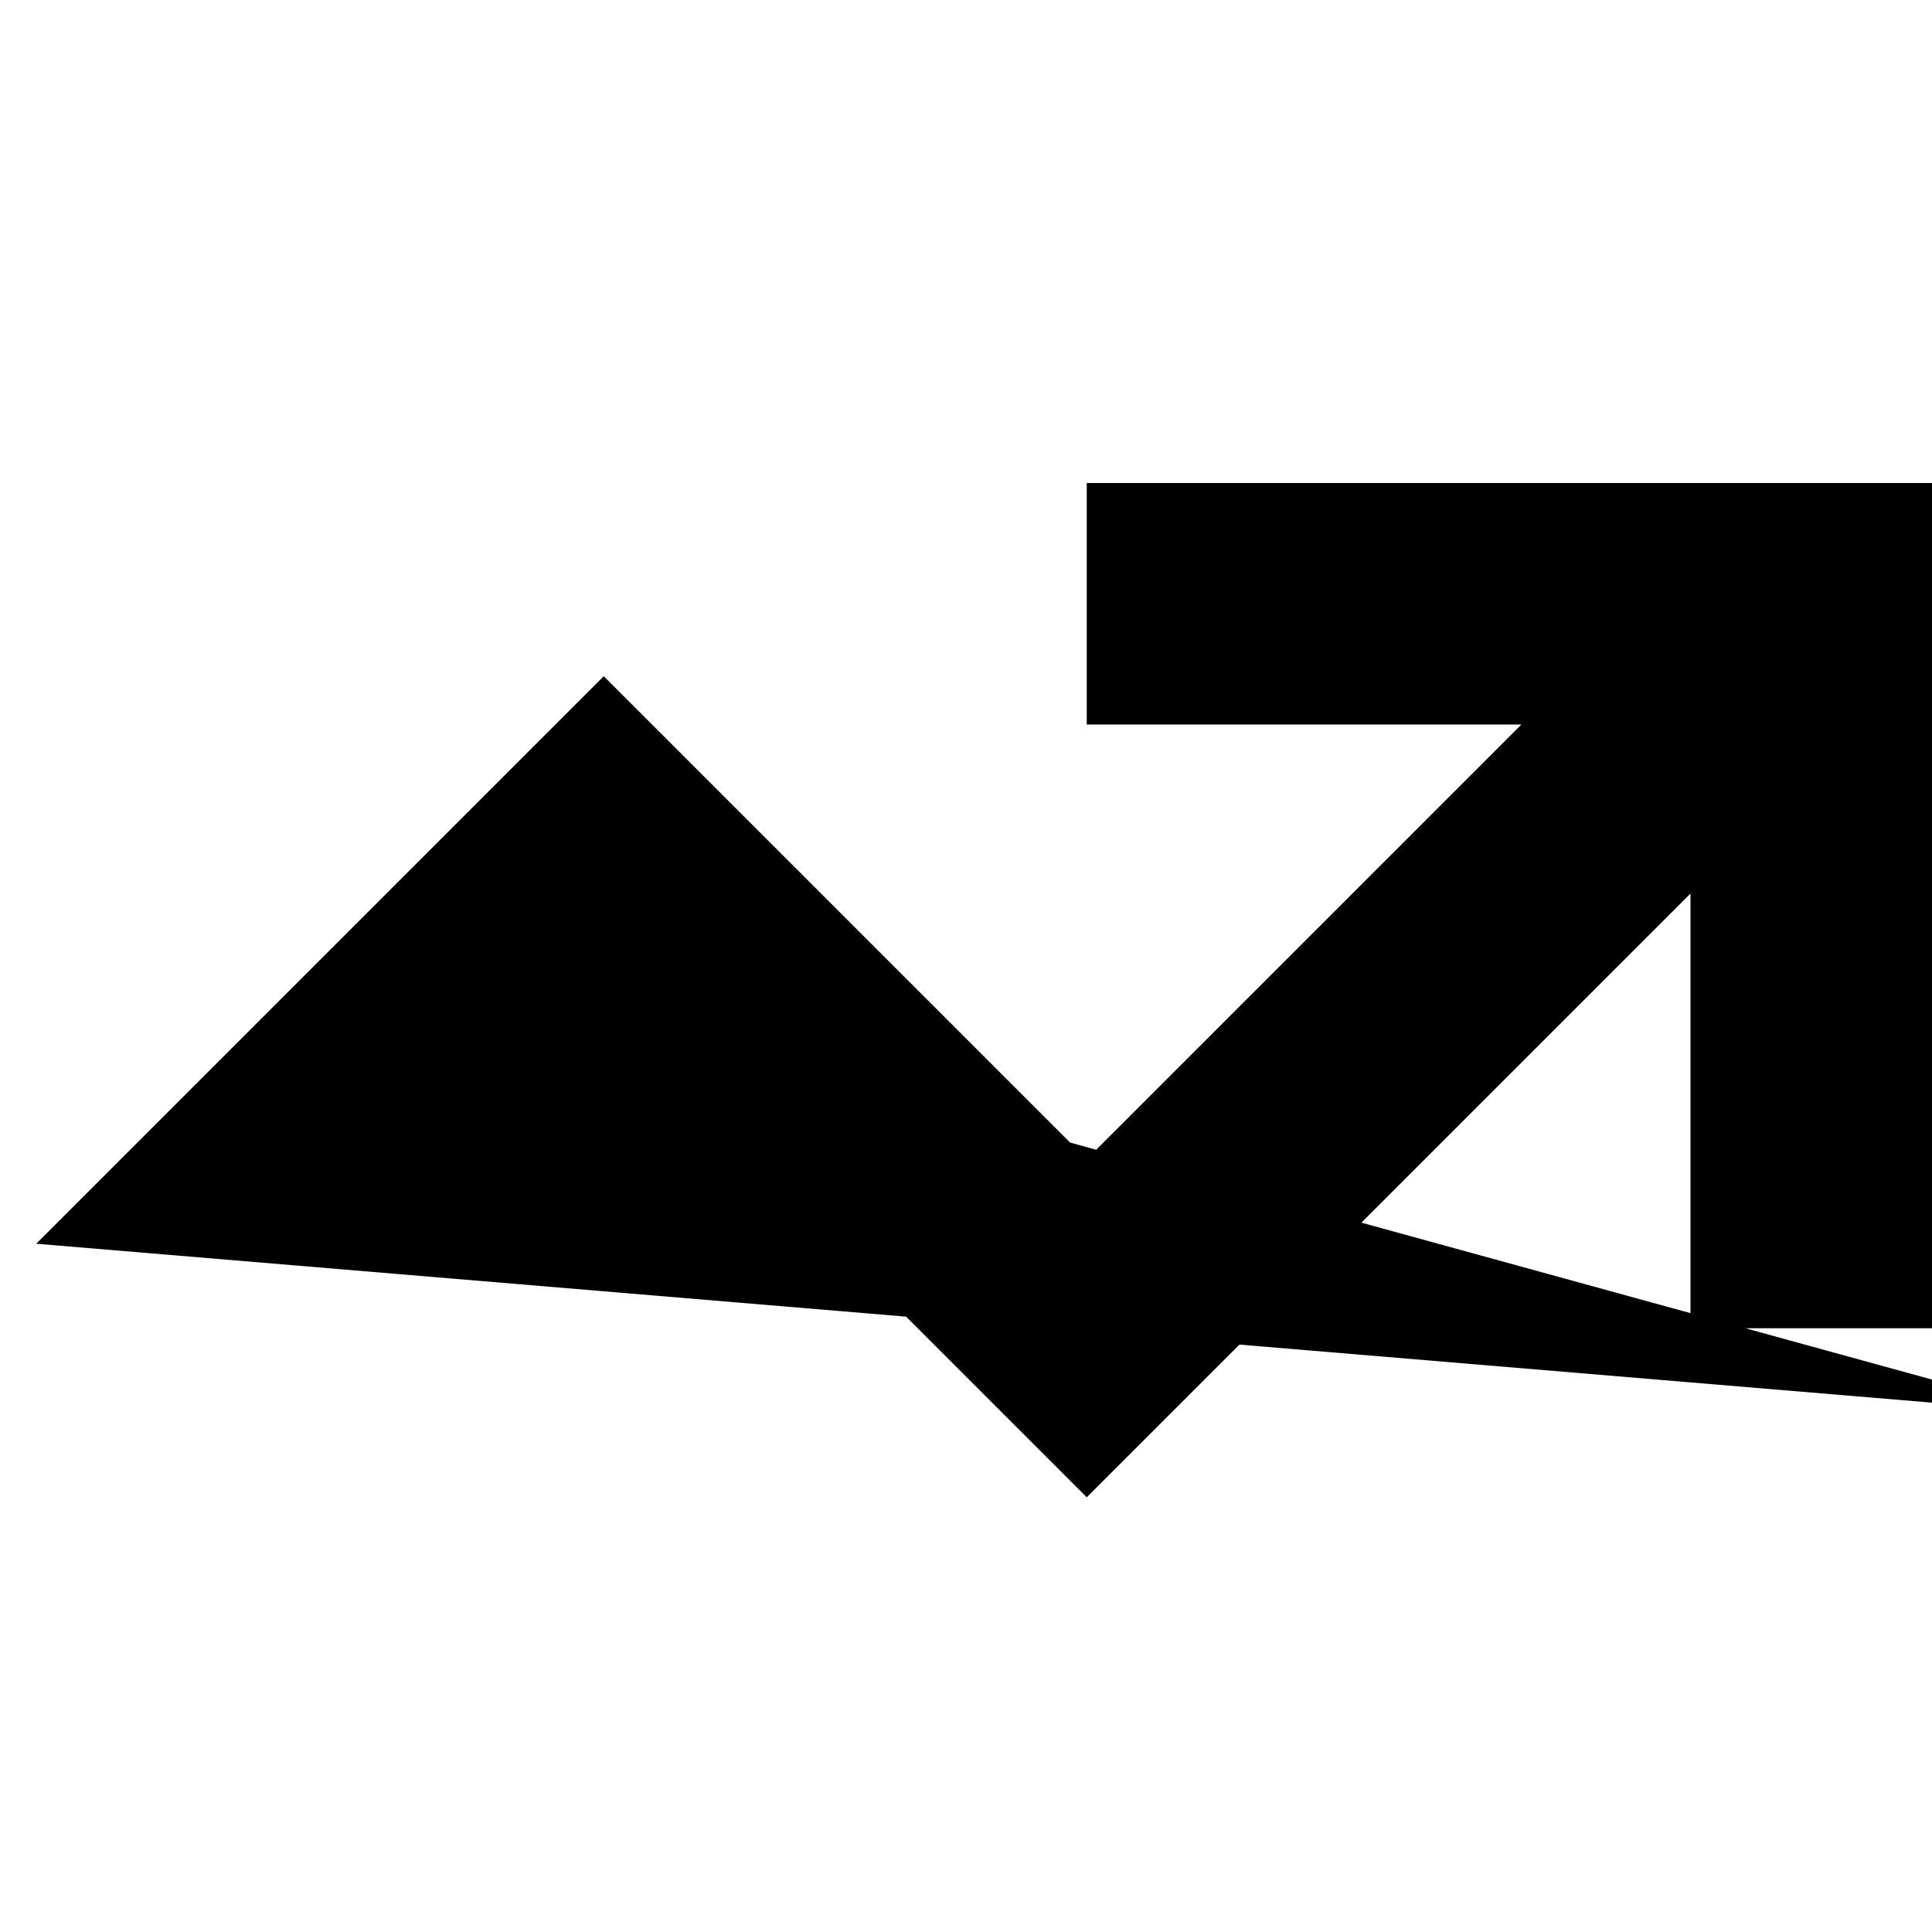
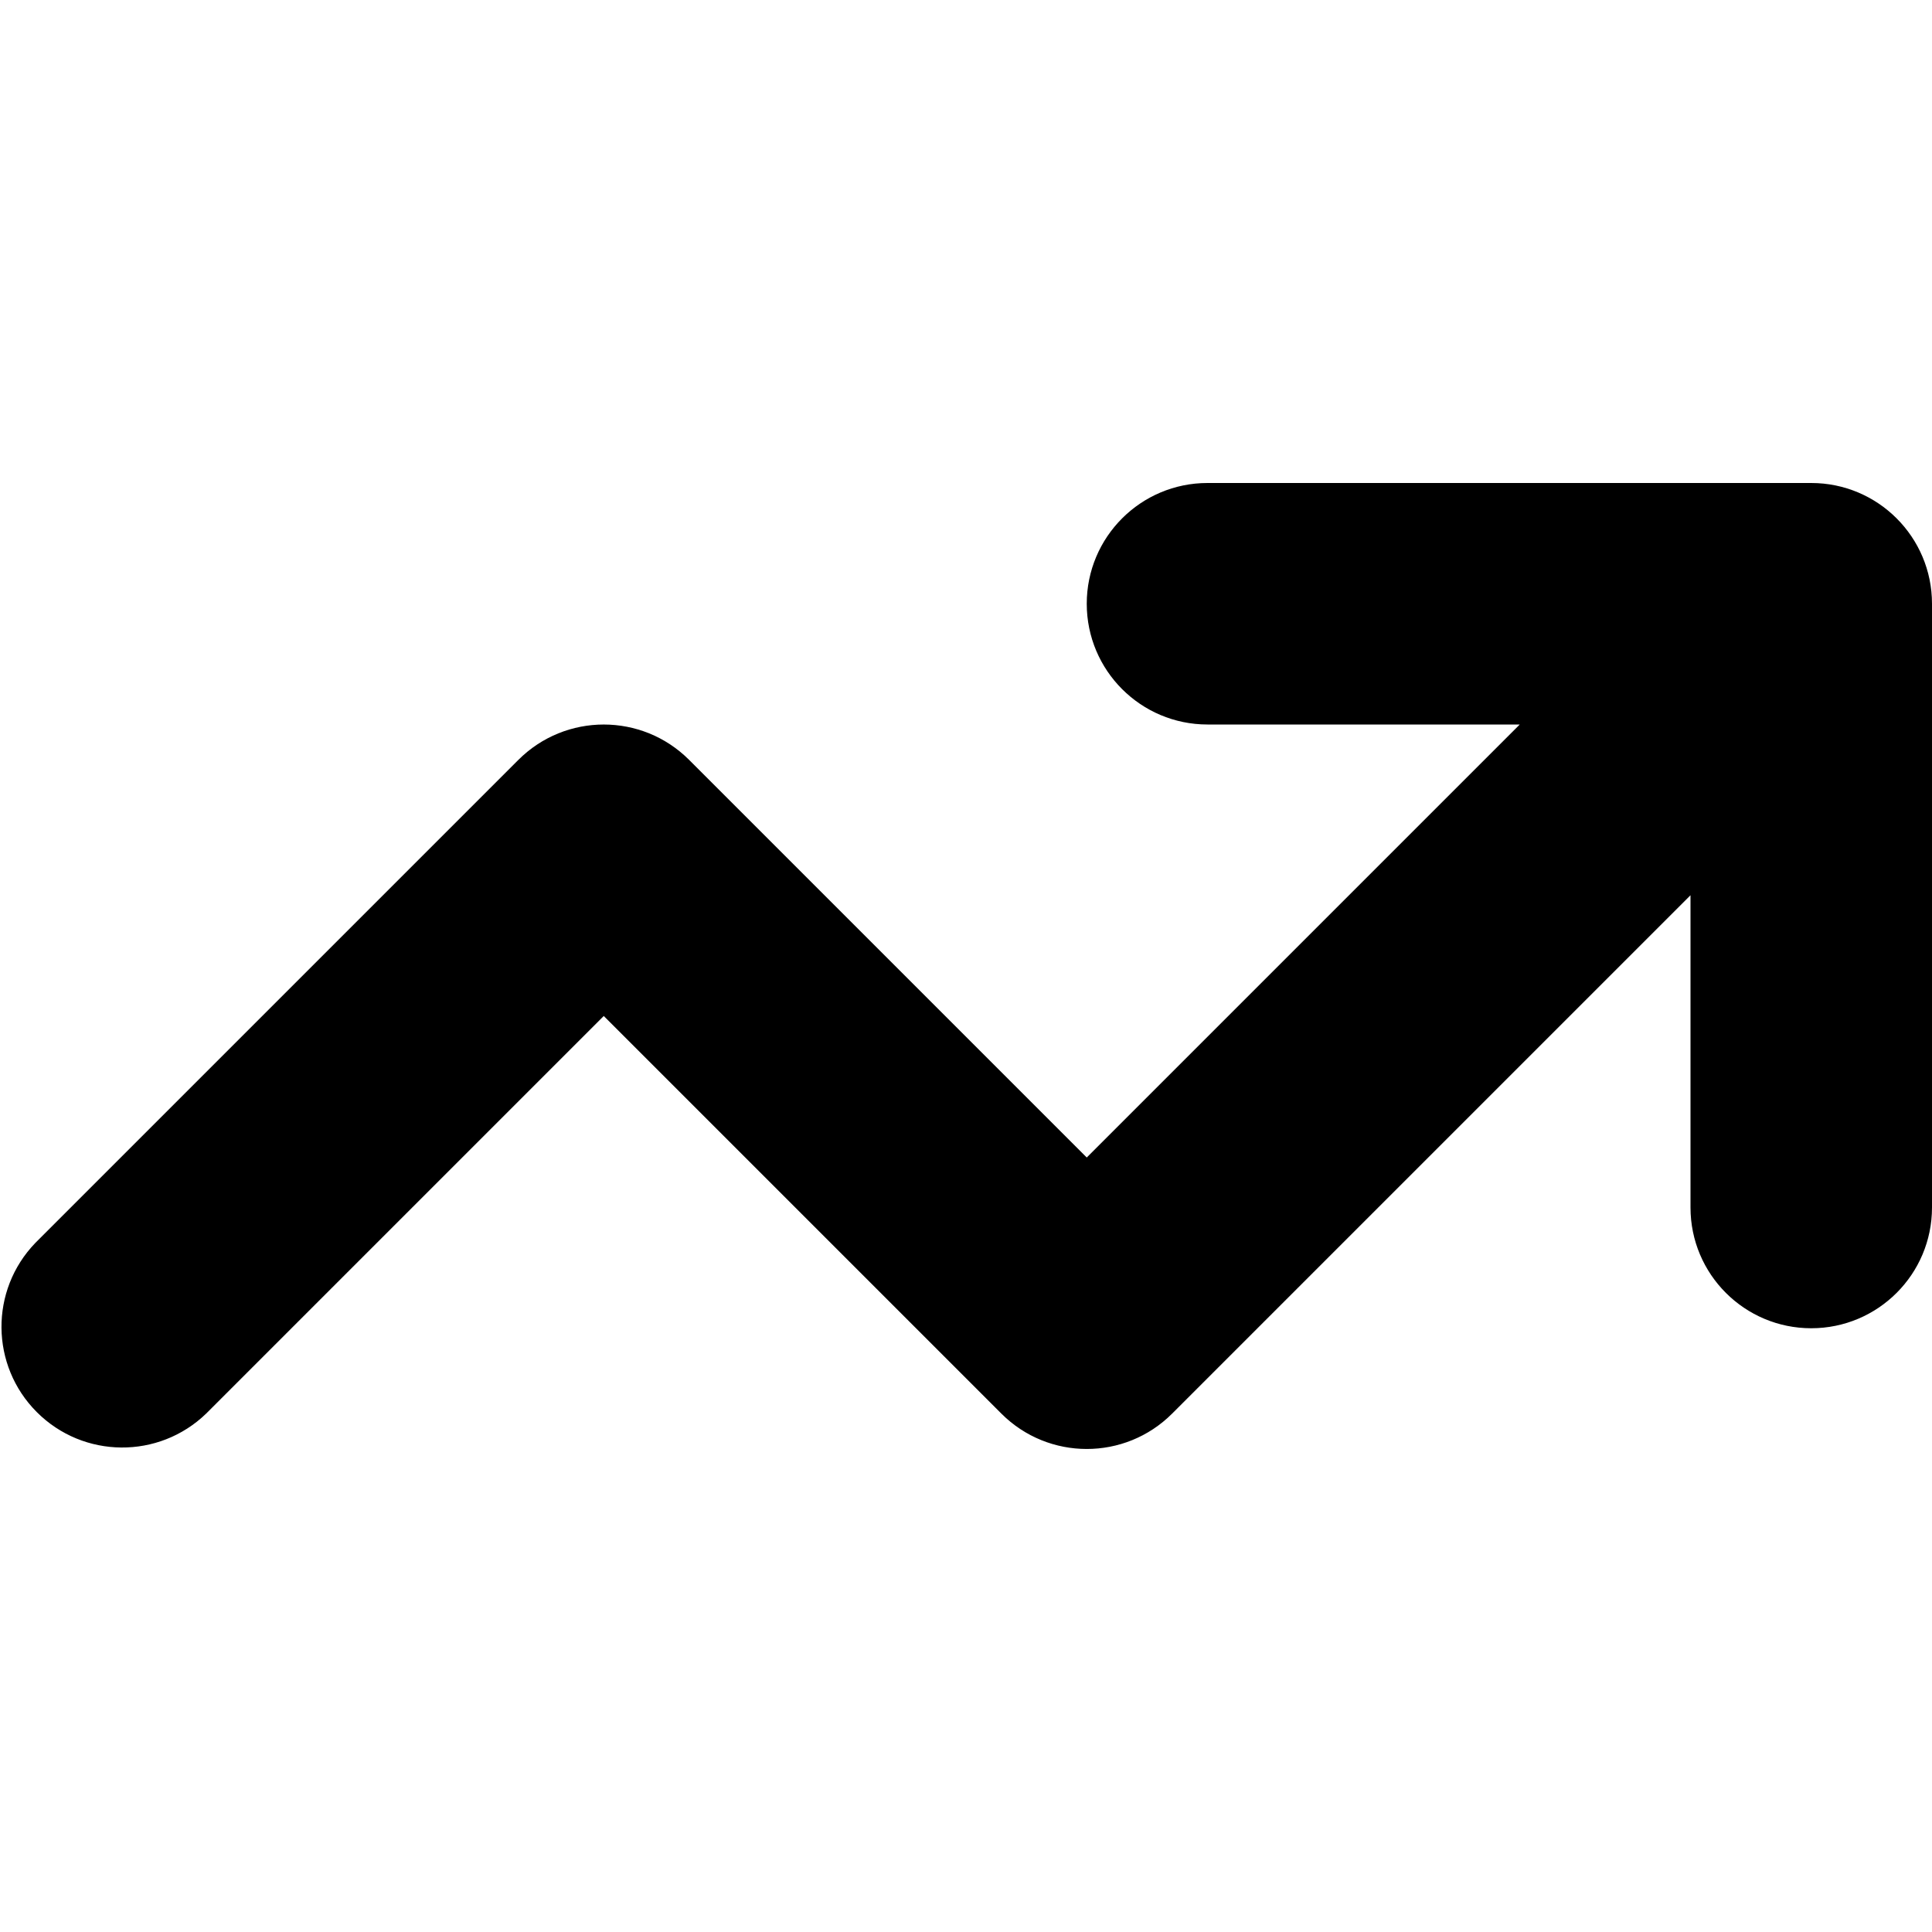
- <svg xmlns="http://www.w3.org/2000/svg" height="16" width="16" viewBox="0 0 16 16">
+ <svg xmlns="http://www.w3.org/2000/svg" width="16" height="16" viewBox="0 0 16 16">
  <g fill="currentColor">
-     <polygon fill="currentColor" points="9,6 12.6,6 9,9.6 5,5.6 0.3,10.3 17,11.7 5,8.4 9,12.4 14,7.4 14,11 16,11 16,4 9,4 " />
+     <path d="M15,4H10a1,1,0,0,0,0,2h2.586L9,9.586,5.707,6.293a1,1,0,0,0-1.414,0l-4,4a1,1,0,0,0,1.414,1.414L5,8.414l3.293,3.293a1,1,0,0,0,1.414,0L14,7.414V10a1,1,0,0,0,2,0V5A1,1,0,0,0,15,4Z" fill="currentColor" />
  </g>
</svg>
